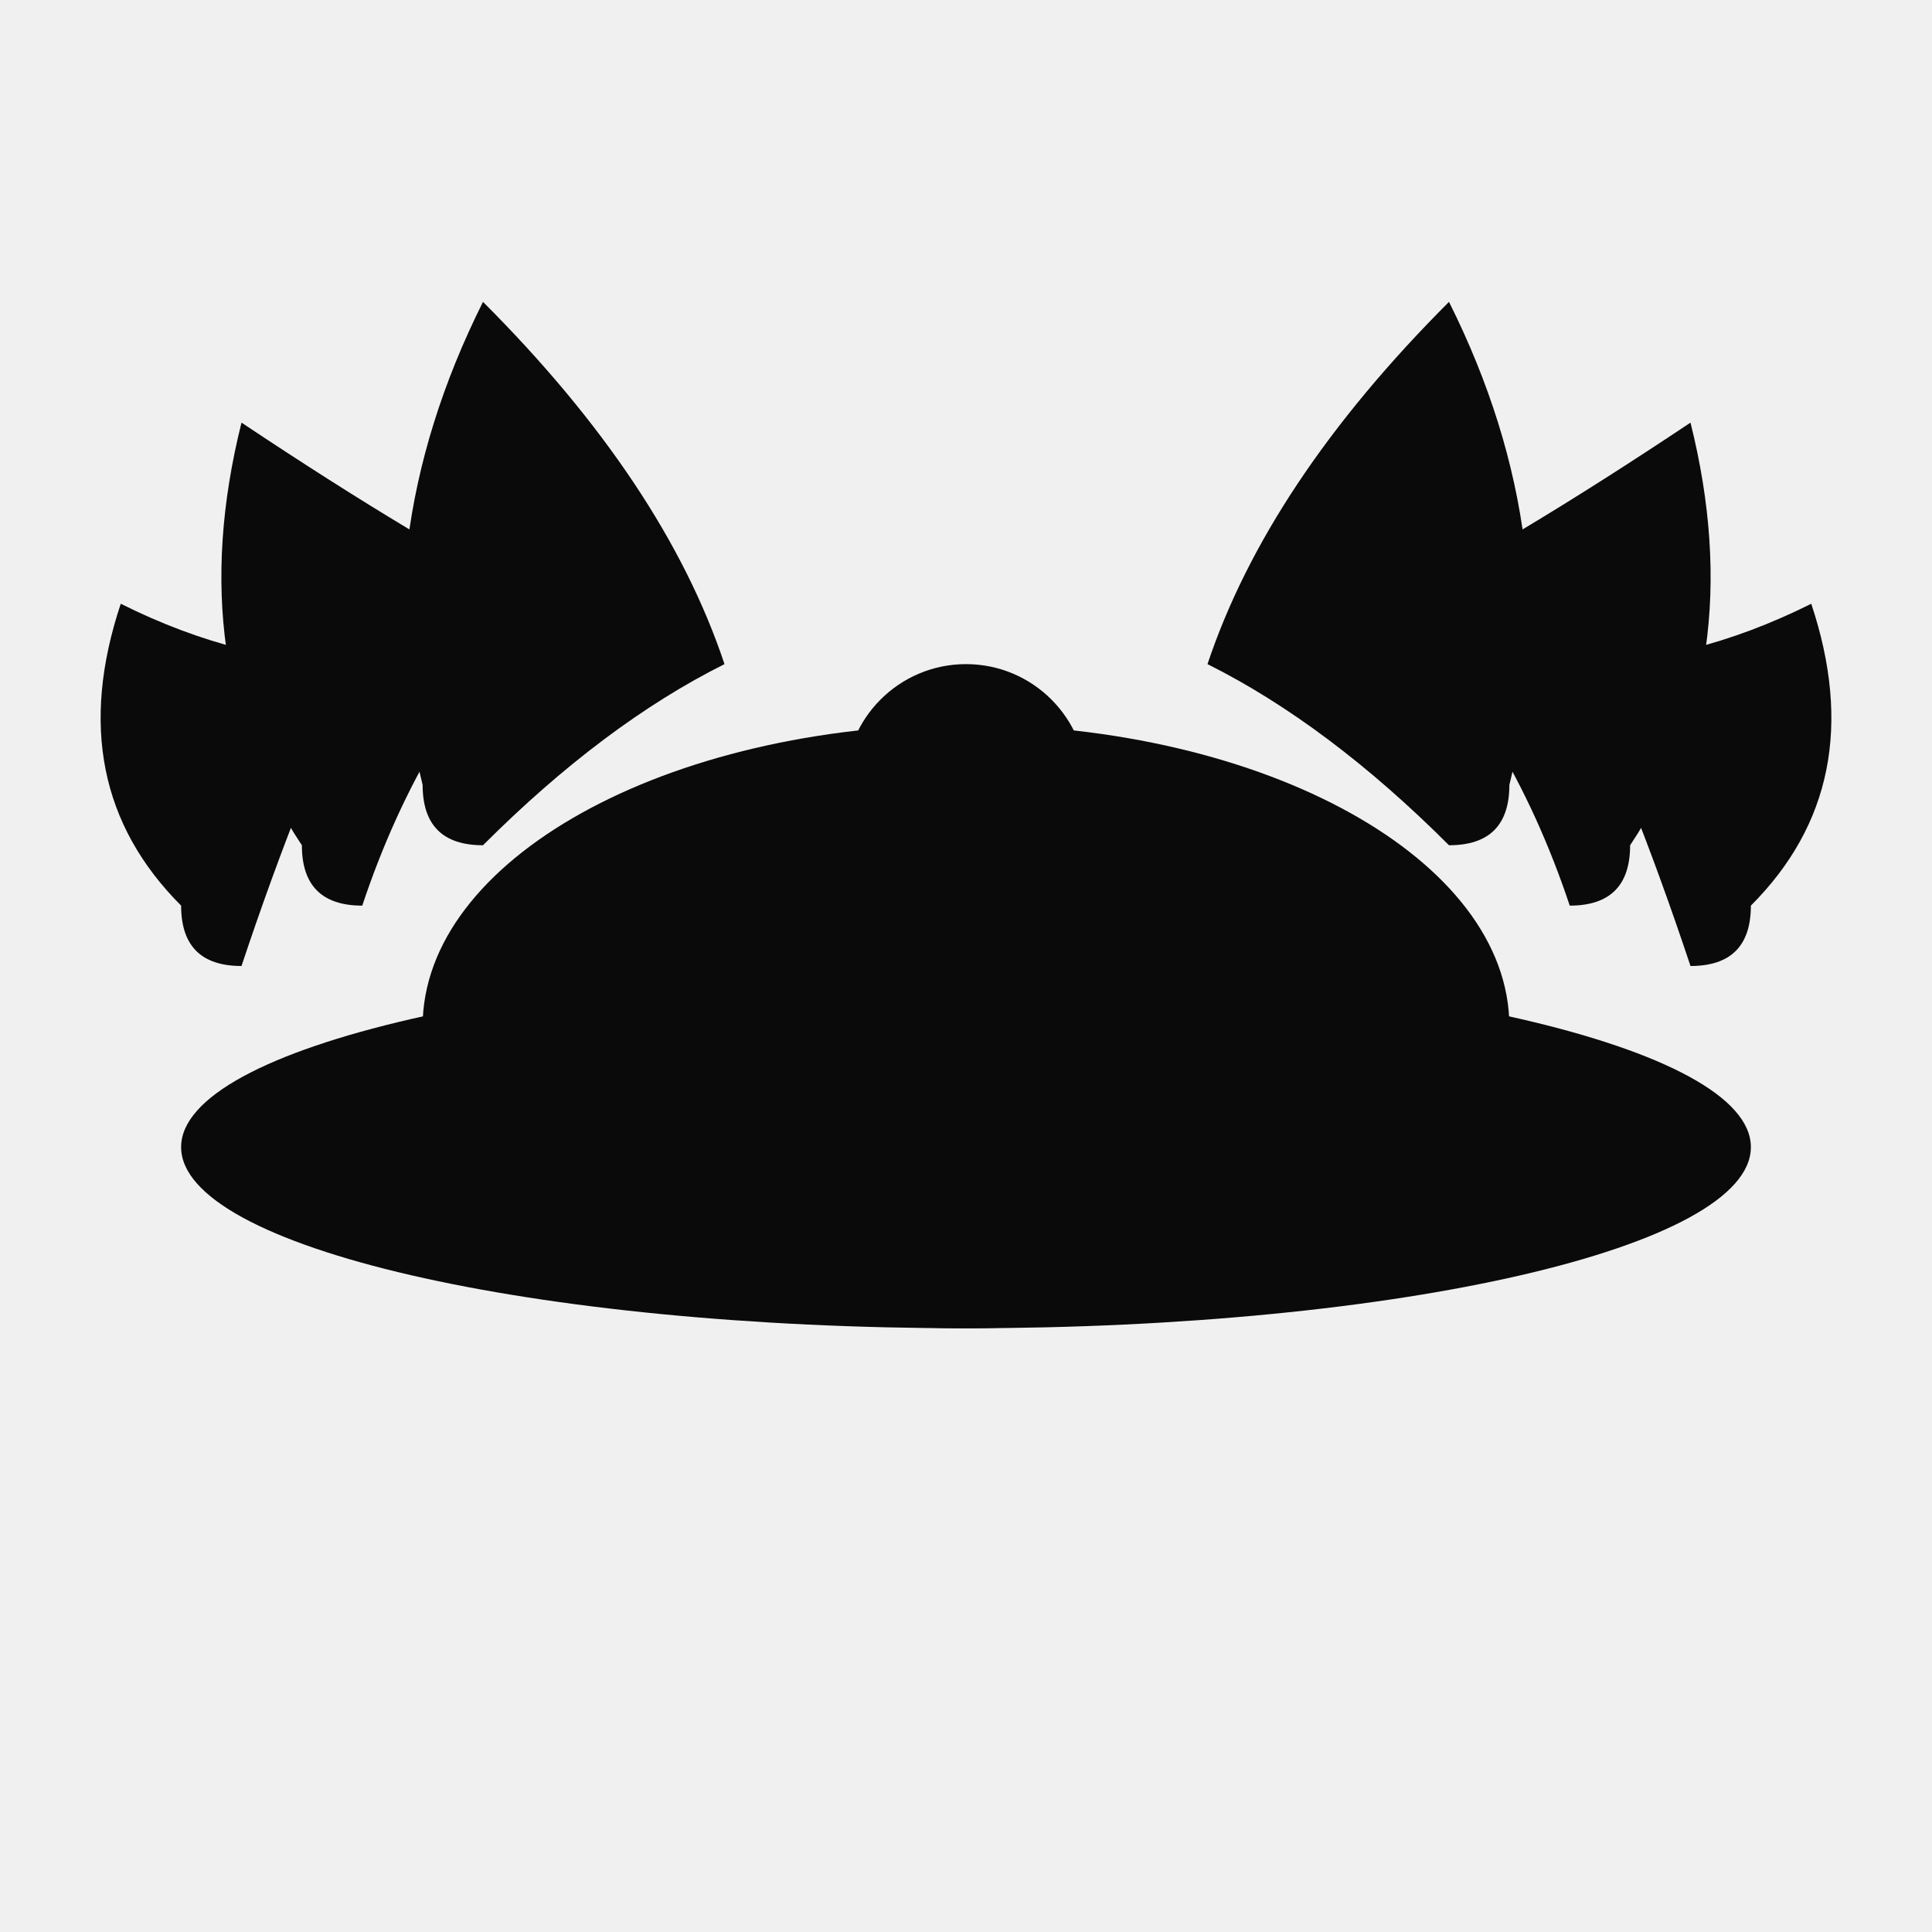
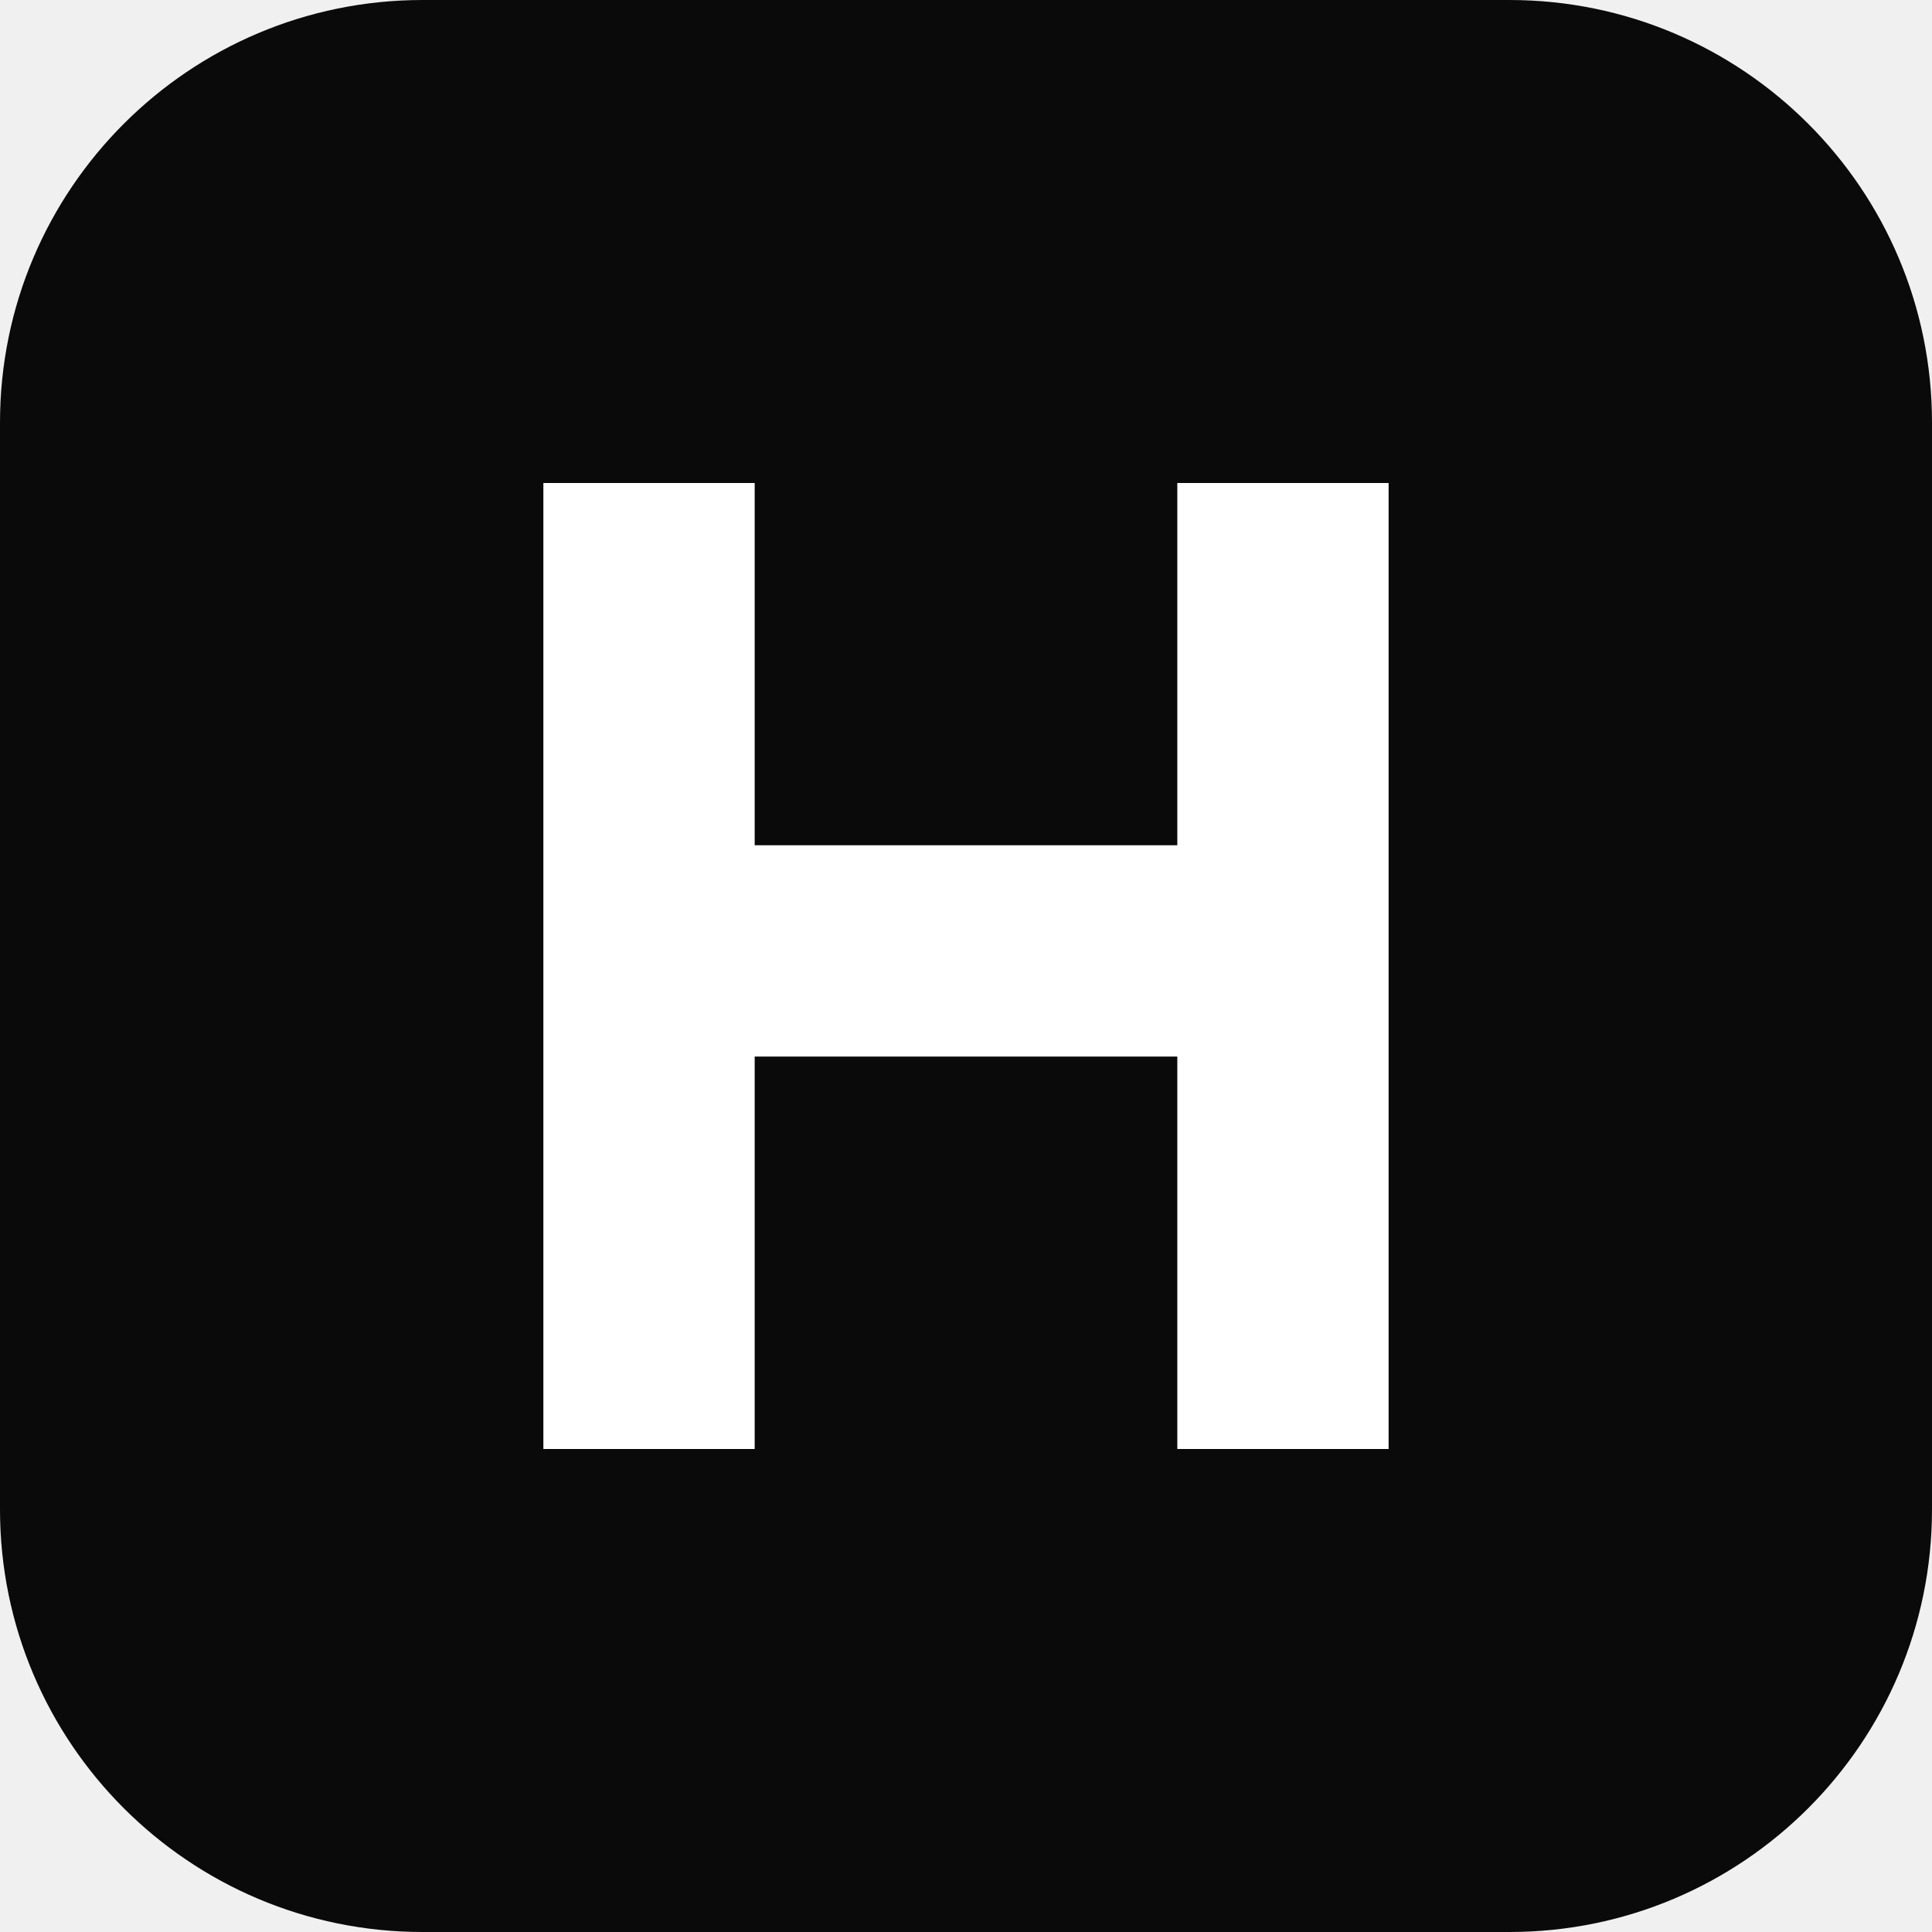
<svg xmlns="http://www.w3.org/2000/svg" viewBox="0 0 64 64" role="img" aria-label="Hermes">
-   <ellipse cx="32" cy="34" rx="18" ry="10" fill="#0a0a0a" />
-   <ellipse cx="32" cy="38" rx="26" ry="6" fill="#0a0a0a" />
-   <circle cx="32" cy="26" r="4" fill="#0a0a0a" />
-   <g fill="#0a0a0a">
-     <path d="M6 30 Q2 26 4 20 Q8 22 12 22 Q10 26 8 32 Q6 32 6 30Z" />
-     <path d="M10 28 Q6 22 8 14 Q14 18 18 20 Q14 24 12 30 Q10 30 10 28Z" />
-     <path d="M14 26 Q12 18 16 10 Q22 16 24 22 Q20 24 16 28 Q14 28 14 26Z" />
-   </g>
-   <g fill="#0a0a0a">
-     <path d="M58 30 Q62 26 60 20 Q56 22 52 22 Q54 26 56 32 Q58 32 58 30Z" />
-     <path d="M54 28 Q58 22 56 14 Q50 18 46 20 Q50 24 52 30 Q54 30 54 28Z" />
-     <path d="M50 26 Q52 18 48 10 Q42 16 40 22 Q44 24 48 28 Q50 28 50 26Z" />
-   </g>
+   <rect width="64" height="64" rx="14" fill="#0a0a0a" />
+   <path d="M18 16h7v12h14V16h7v32h-7V35H25v13h-7V16z" fill="#ffffff" />
</svg>
